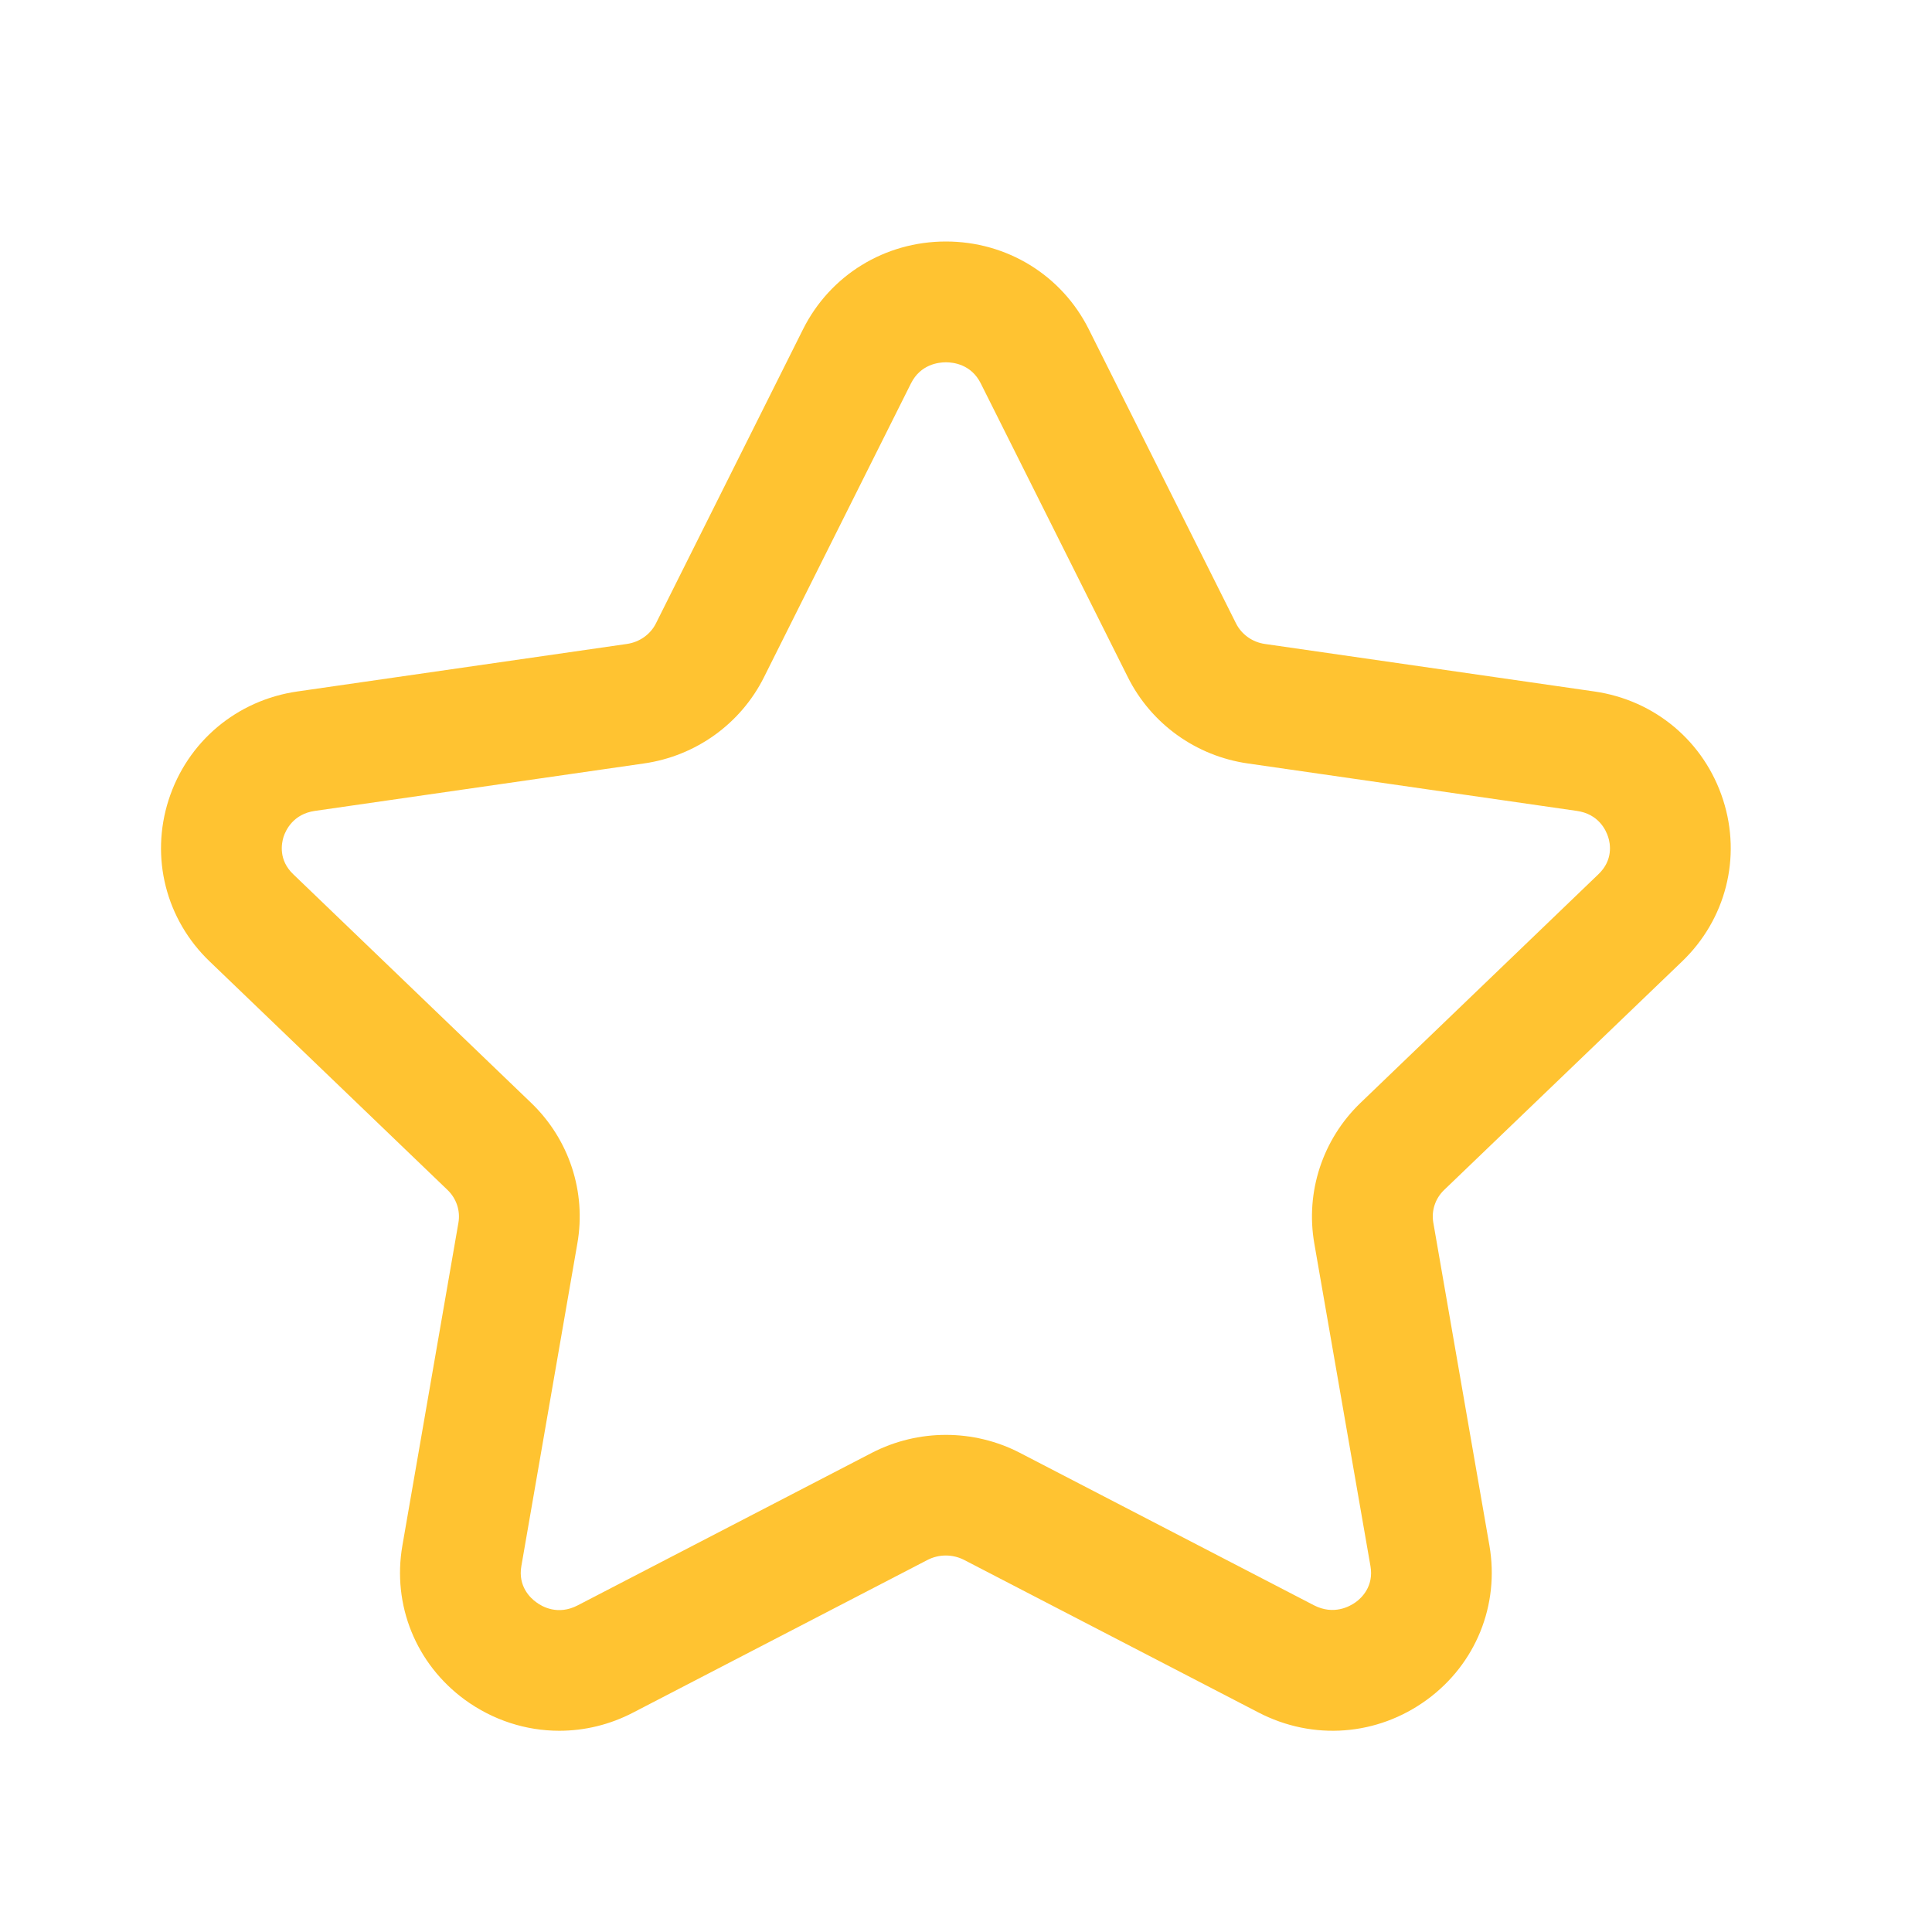
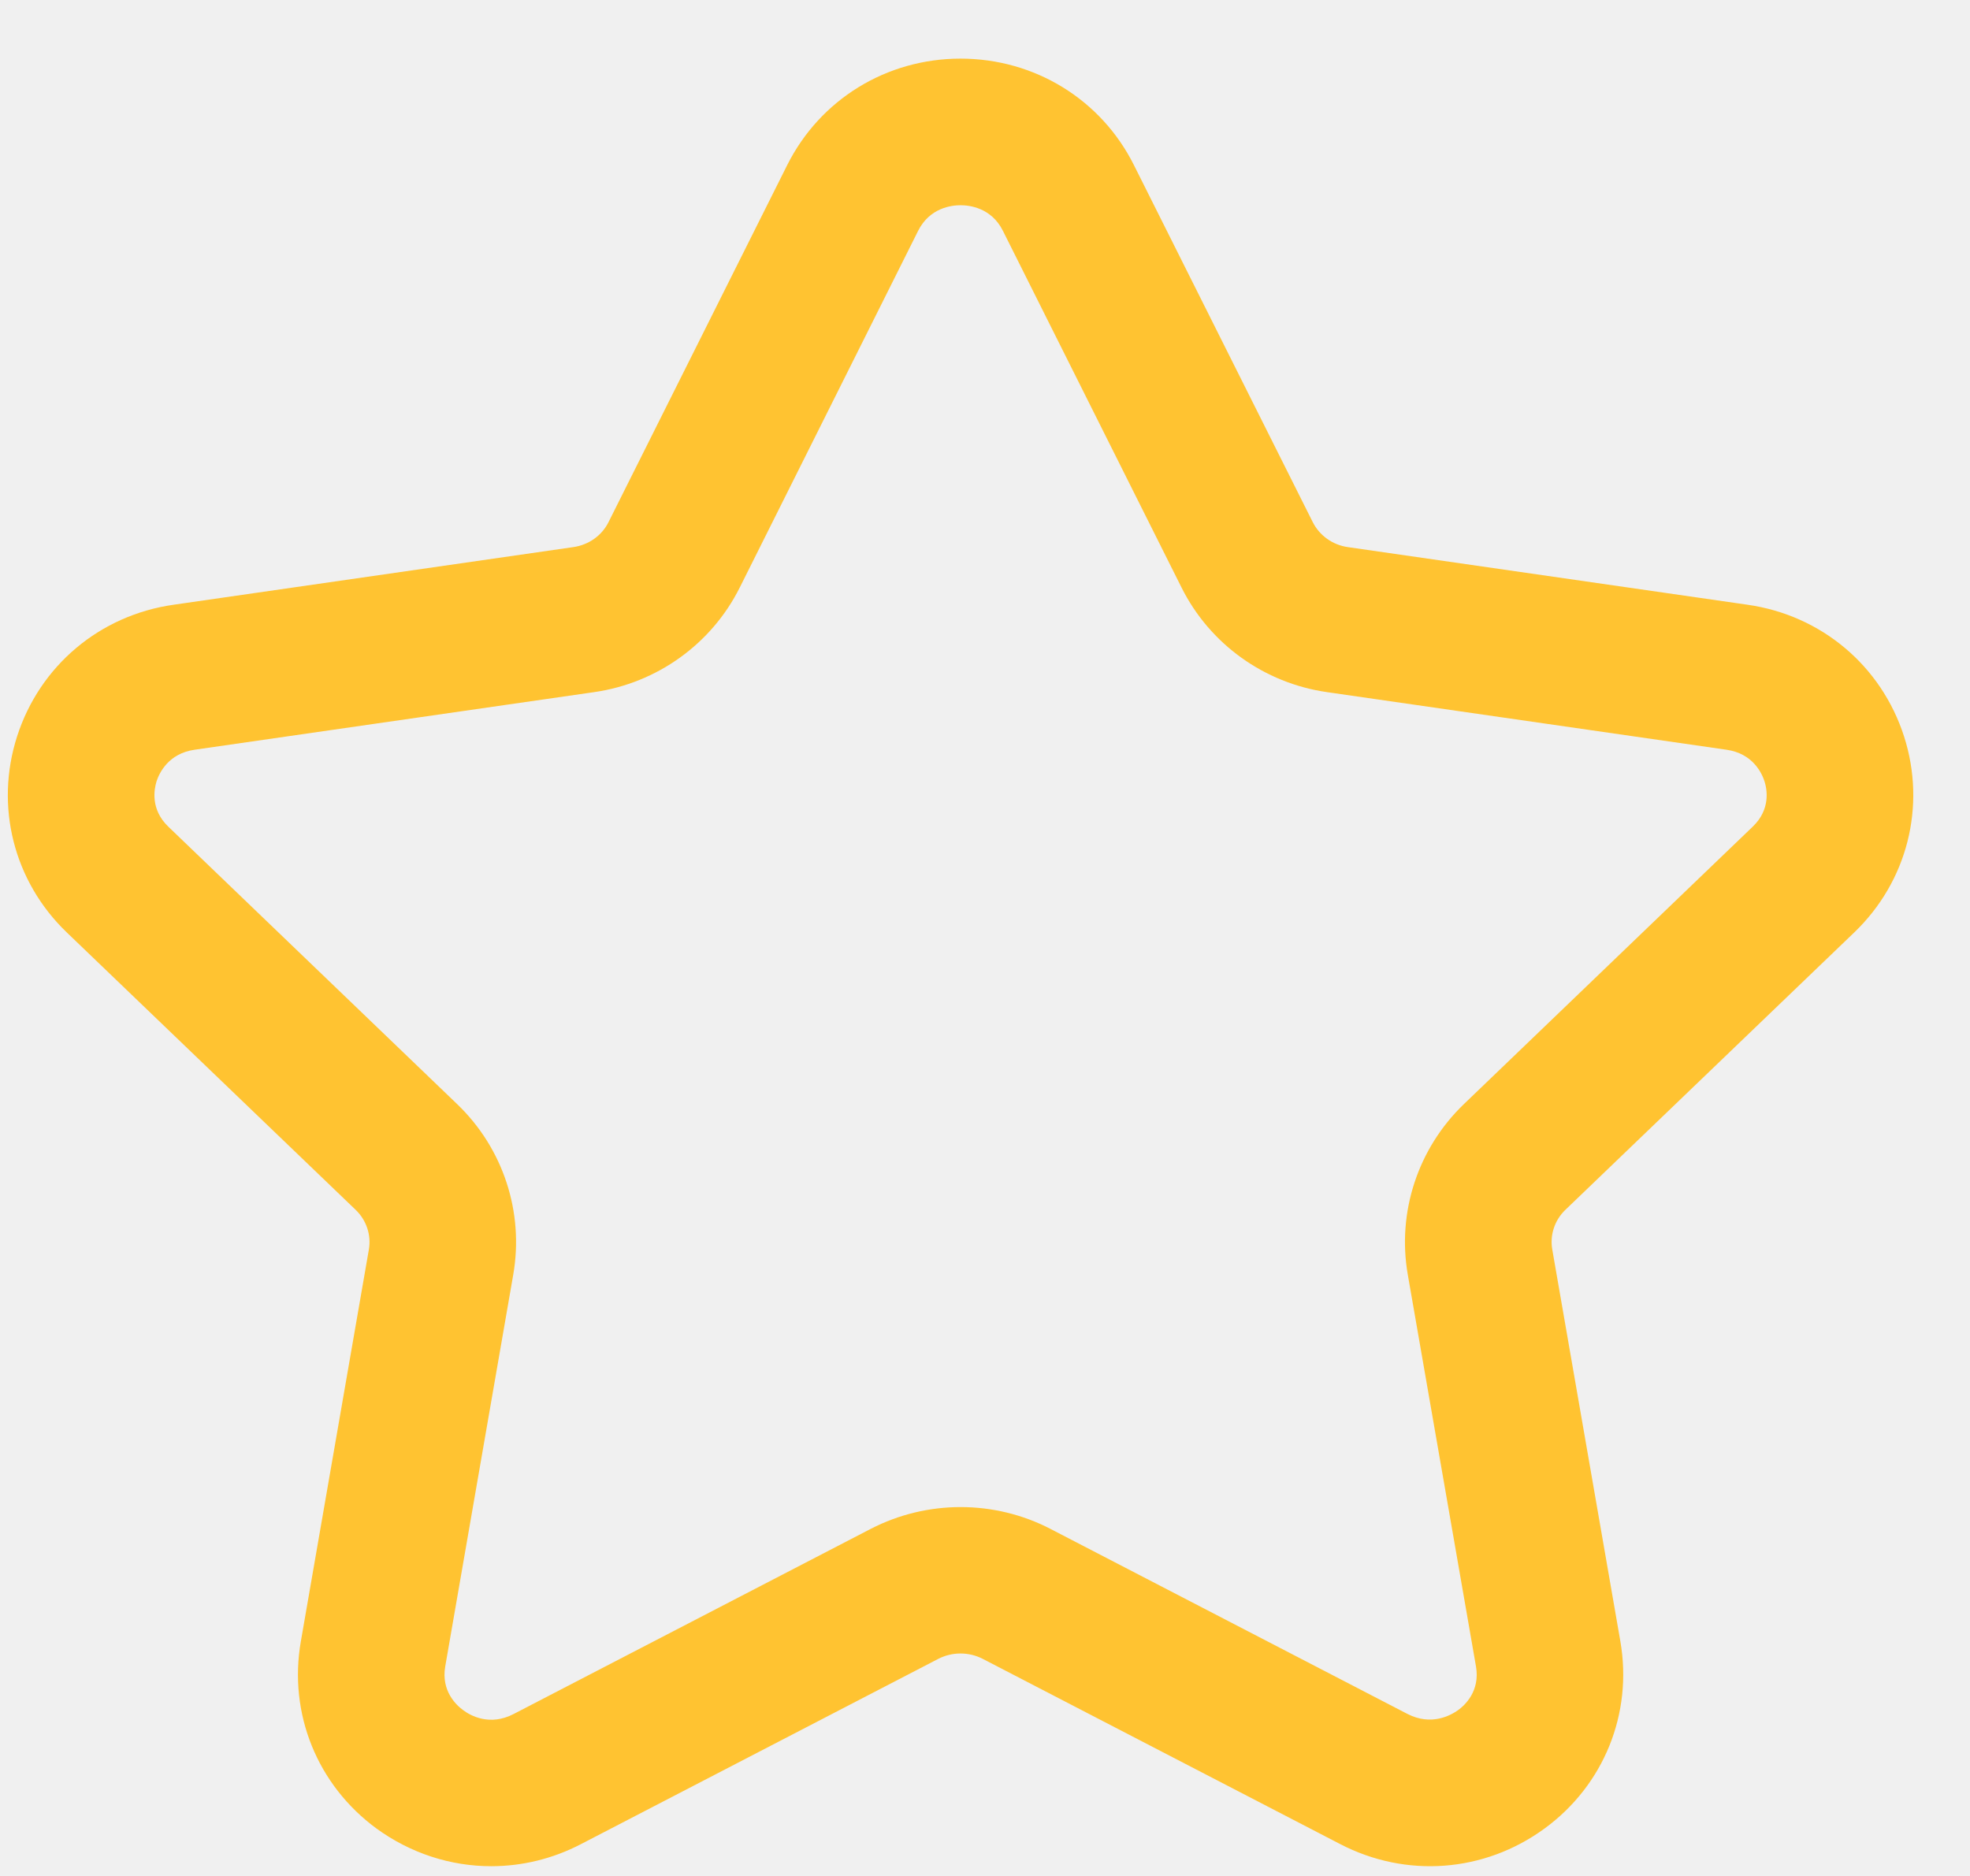
- <svg xmlns="http://www.w3.org/2000/svg" width="25" height="25" viewBox="0 0 25 25" fill="none">
-   <rect width="25" height="25" fill="white" />
-   <path fill-rule="evenodd" clip-rule="evenodd" d="M12.24 4.688C12.145 4.688 11.912 4.714 11.788 4.961L9.885 8.765C9.584 9.366 9.004 9.783 8.333 9.879L4.075 10.493C3.794 10.533 3.698 10.742 3.669 10.829C3.643 10.914 3.601 11.128 3.795 11.313L6.874 14.272C7.365 14.744 7.588 15.424 7.471 16.09L6.746 20.267C6.701 20.528 6.865 20.68 6.938 20.732C7.015 20.791 7.221 20.906 7.476 20.773L11.283 18.799C11.883 18.49 12.598 18.49 13.196 18.799L17.002 20.772C17.258 20.904 17.465 20.788 17.543 20.732C17.616 20.68 17.779 20.528 17.734 20.267L17.007 16.09C16.891 15.424 17.114 14.744 17.604 14.272L20.683 11.313C20.878 11.128 20.837 10.912 20.809 10.829C20.781 10.742 20.686 10.533 20.404 10.493L16.146 9.879C15.476 9.783 14.896 9.366 14.595 8.764L12.691 4.961C12.568 4.714 12.335 4.688 12.24 4.688ZM7.237 22.396C6.806 22.396 6.379 22.26 6.014 21.994C5.382 21.531 5.073 20.768 5.207 19.999L5.932 15.822C5.959 15.667 5.906 15.509 5.792 15.399L2.713 12.441C2.146 11.898 1.943 11.096 2.182 10.351C2.424 9.598 3.064 9.059 3.852 8.947L8.11 8.333C8.275 8.31 8.417 8.209 8.488 8.066L10.391 4.261C10.742 3.56 11.45 3.125 12.24 3.125C13.029 3.125 13.738 3.56 14.089 4.261L15.993 8.065C16.065 8.209 16.205 8.31 16.369 8.333L20.627 8.947C21.416 9.059 22.055 9.598 22.297 10.351C22.537 11.096 22.332 11.898 21.766 12.441L18.686 15.399C18.572 15.509 18.52 15.667 18.547 15.821L19.273 19.999C19.406 20.769 19.097 21.532 18.465 21.994C17.824 22.463 16.99 22.527 16.282 22.158L12.477 20.186C12.328 20.109 12.15 20.109 12.001 20.186L8.196 22.159C7.892 22.318 7.564 22.396 7.237 22.396Z" fill="#FFC331" />
+ <svg xmlns="http://www.w3.org/2000/svg" width="21" height="20" viewBox="0 0 21 20" fill="none">
+   <path fill-rule="evenodd" clip-rule="evenodd" d="M10.239 2.188C10.145 2.188 9.911 2.214 9.787 2.461L7.885 6.265C7.584 6.866 7.004 7.283 6.333 7.379L2.075 7.993C1.794 8.033 1.698 8.242 1.669 8.329C1.643 8.414 1.601 8.628 1.795 8.814L4.874 11.772C5.365 12.244 5.587 12.924 5.471 13.59L4.746 17.767C4.701 18.028 4.865 18.18 4.937 18.232C5.015 18.291 5.221 18.406 5.476 18.273L9.283 16.299C9.883 15.99 10.598 15.99 11.196 16.299L15.002 18.272C15.258 18.404 15.464 18.288 15.543 18.232C15.616 18.18 15.779 18.028 15.734 17.767L15.007 13.59C14.891 12.924 15.114 12.244 15.604 11.772L18.683 8.814C18.878 8.628 18.836 8.412 18.809 8.329C18.781 8.242 18.685 8.033 18.404 7.993L14.146 7.379C13.476 7.283 12.896 6.866 12.595 6.264L10.691 2.461C10.568 2.214 10.334 2.188 10.239 2.188ZM5.236 19.896C4.806 19.896 4.379 19.76 4.013 19.494C3.382 19.031 3.073 18.268 3.207 17.499L3.932 13.322C3.959 13.167 3.906 13.009 3.792 12.899L0.712 9.941C0.146 9.398 -0.057 8.596 0.182 7.851C0.424 7.098 1.063 6.559 1.852 6.447L6.11 5.833C6.275 5.81 6.417 5.709 6.487 5.566L8.391 1.761C8.742 1.06 9.45 0.625 10.239 0.625C11.029 0.625 11.738 1.06 12.088 1.761L13.993 5.565C14.065 5.709 14.205 5.81 14.369 5.833L18.627 6.447C19.416 6.559 20.055 7.098 20.297 7.851C20.536 8.596 20.332 9.398 19.766 9.941L16.686 12.899C16.572 13.009 16.52 13.167 16.547 13.321L17.273 17.499C17.406 18.269 17.097 19.032 16.465 19.494C15.824 19.963 14.989 20.027 14.282 19.658L10.477 17.686C10.328 17.609 10.15 17.609 10.001 17.686L6.196 19.659C5.892 19.818 5.563 19.896 5.236 19.896Z" fill="#FFC331" />
</svg>
